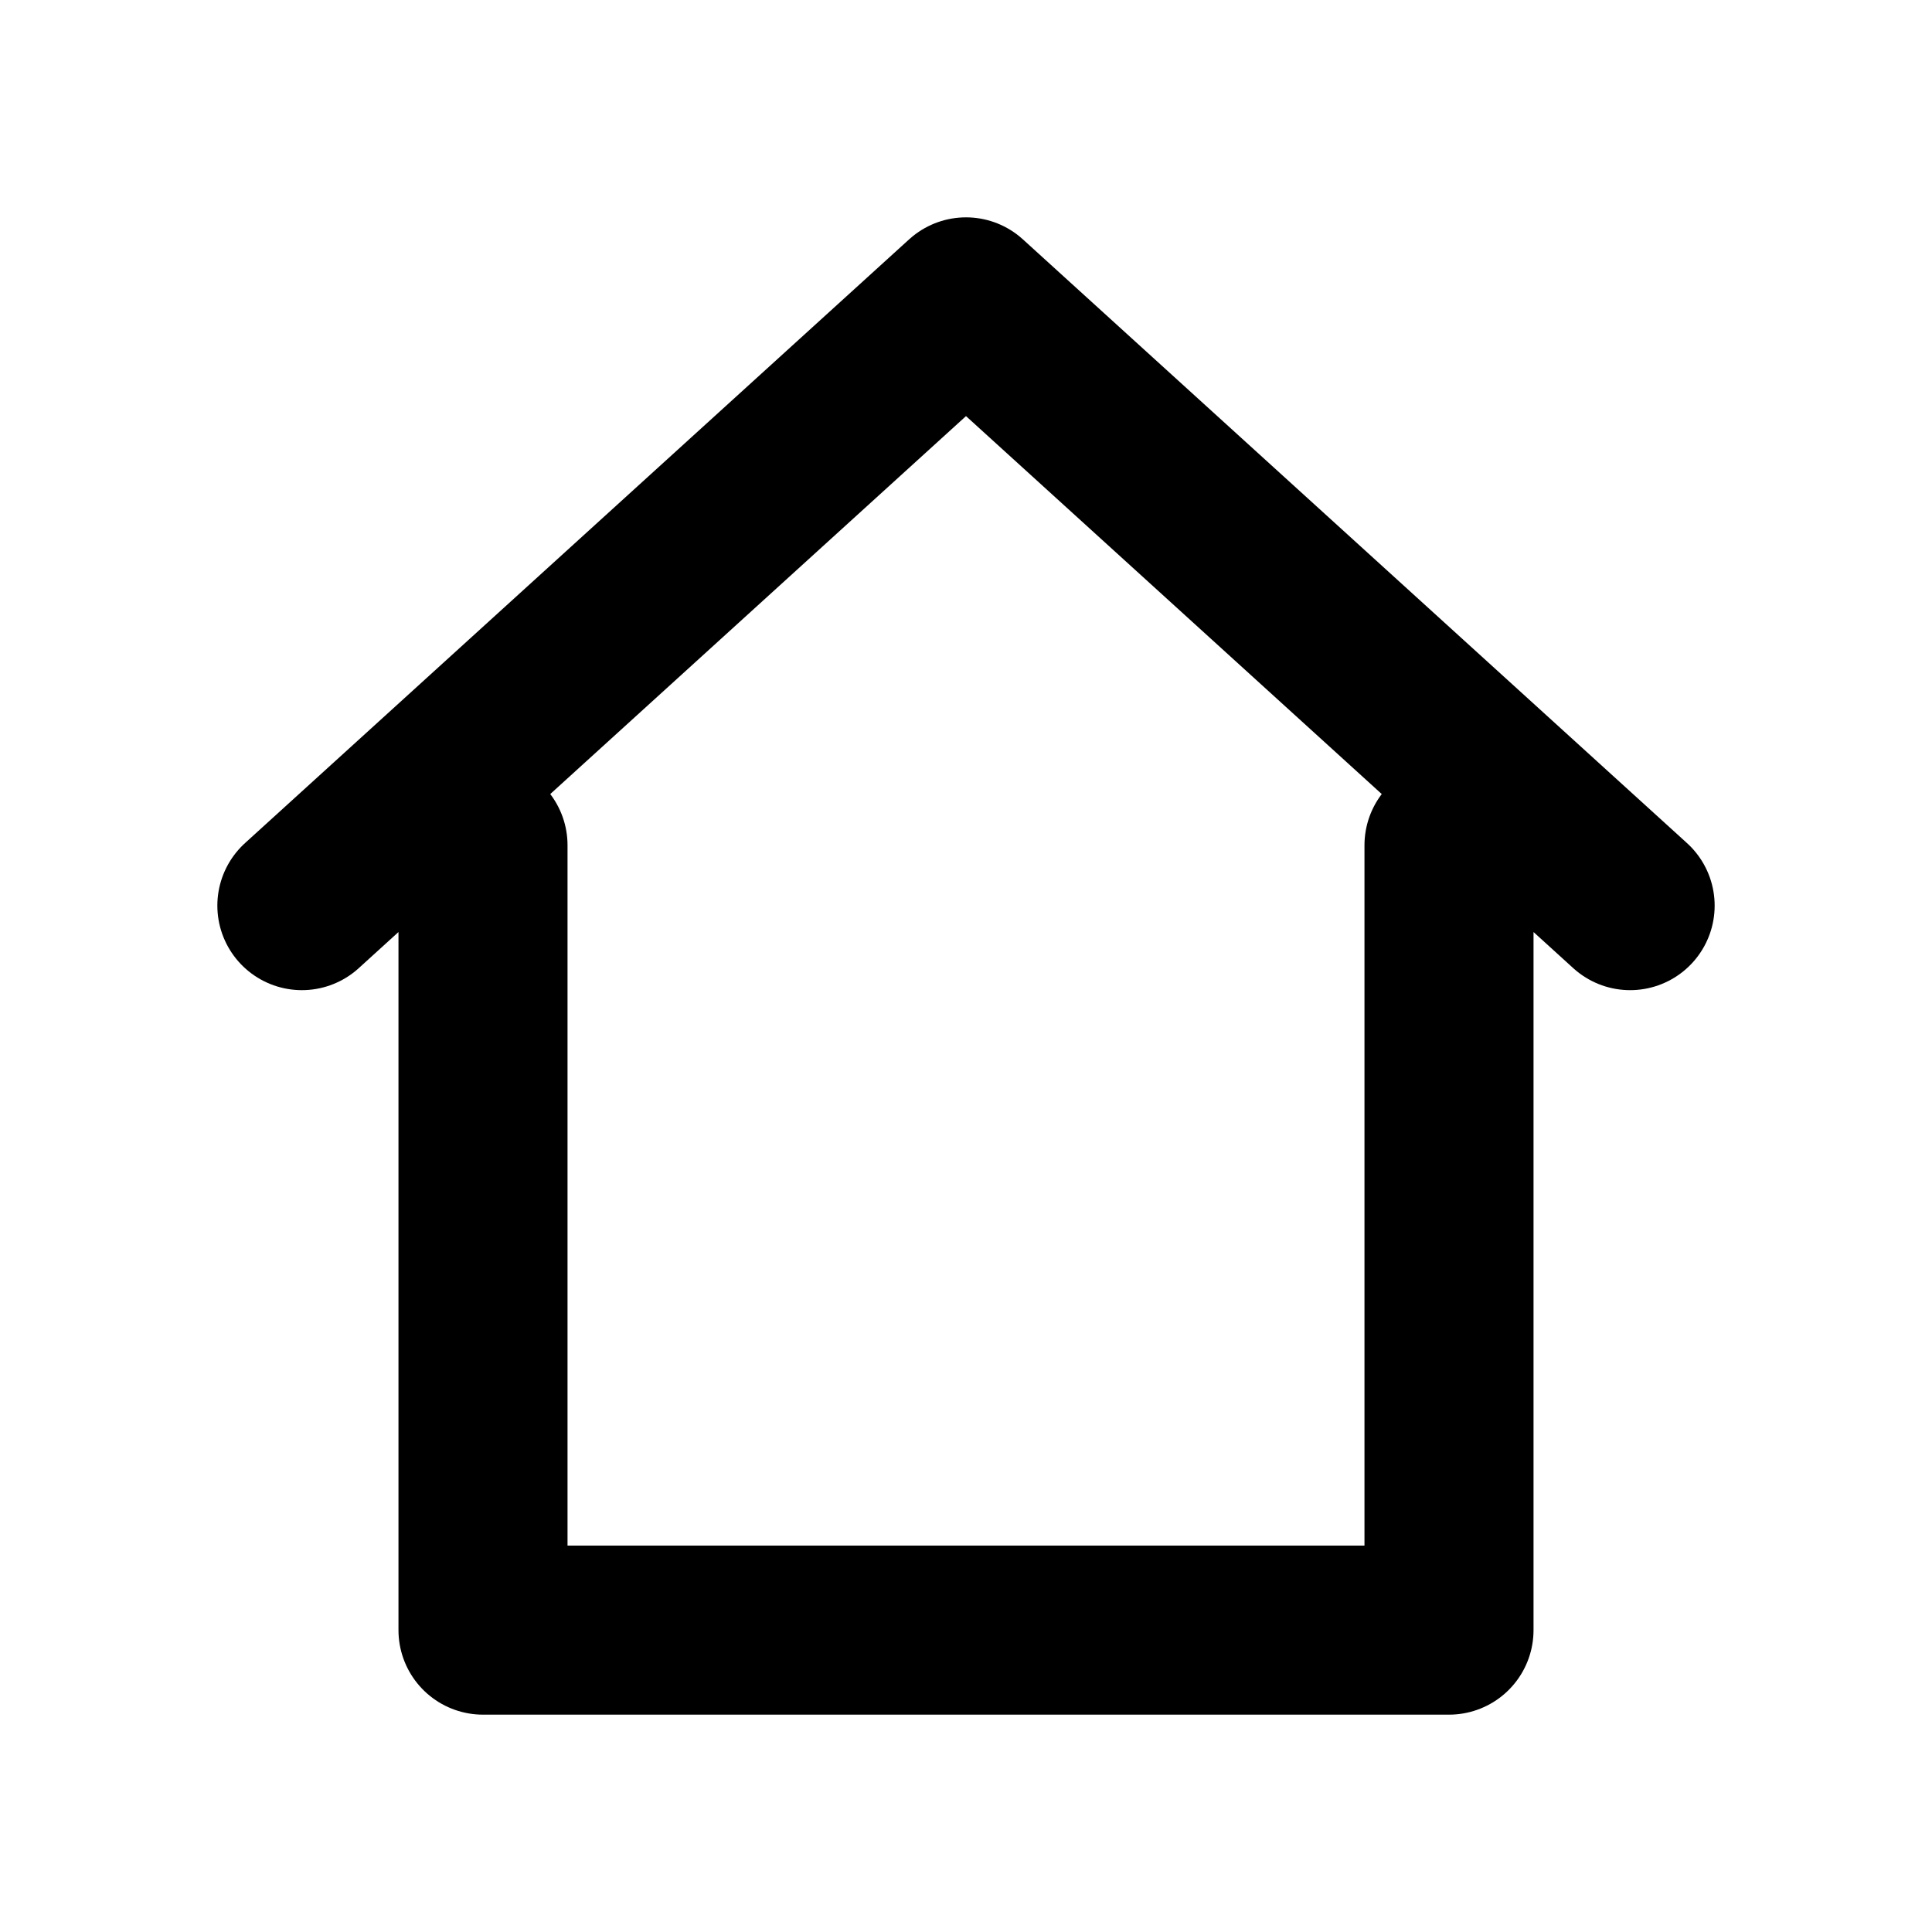
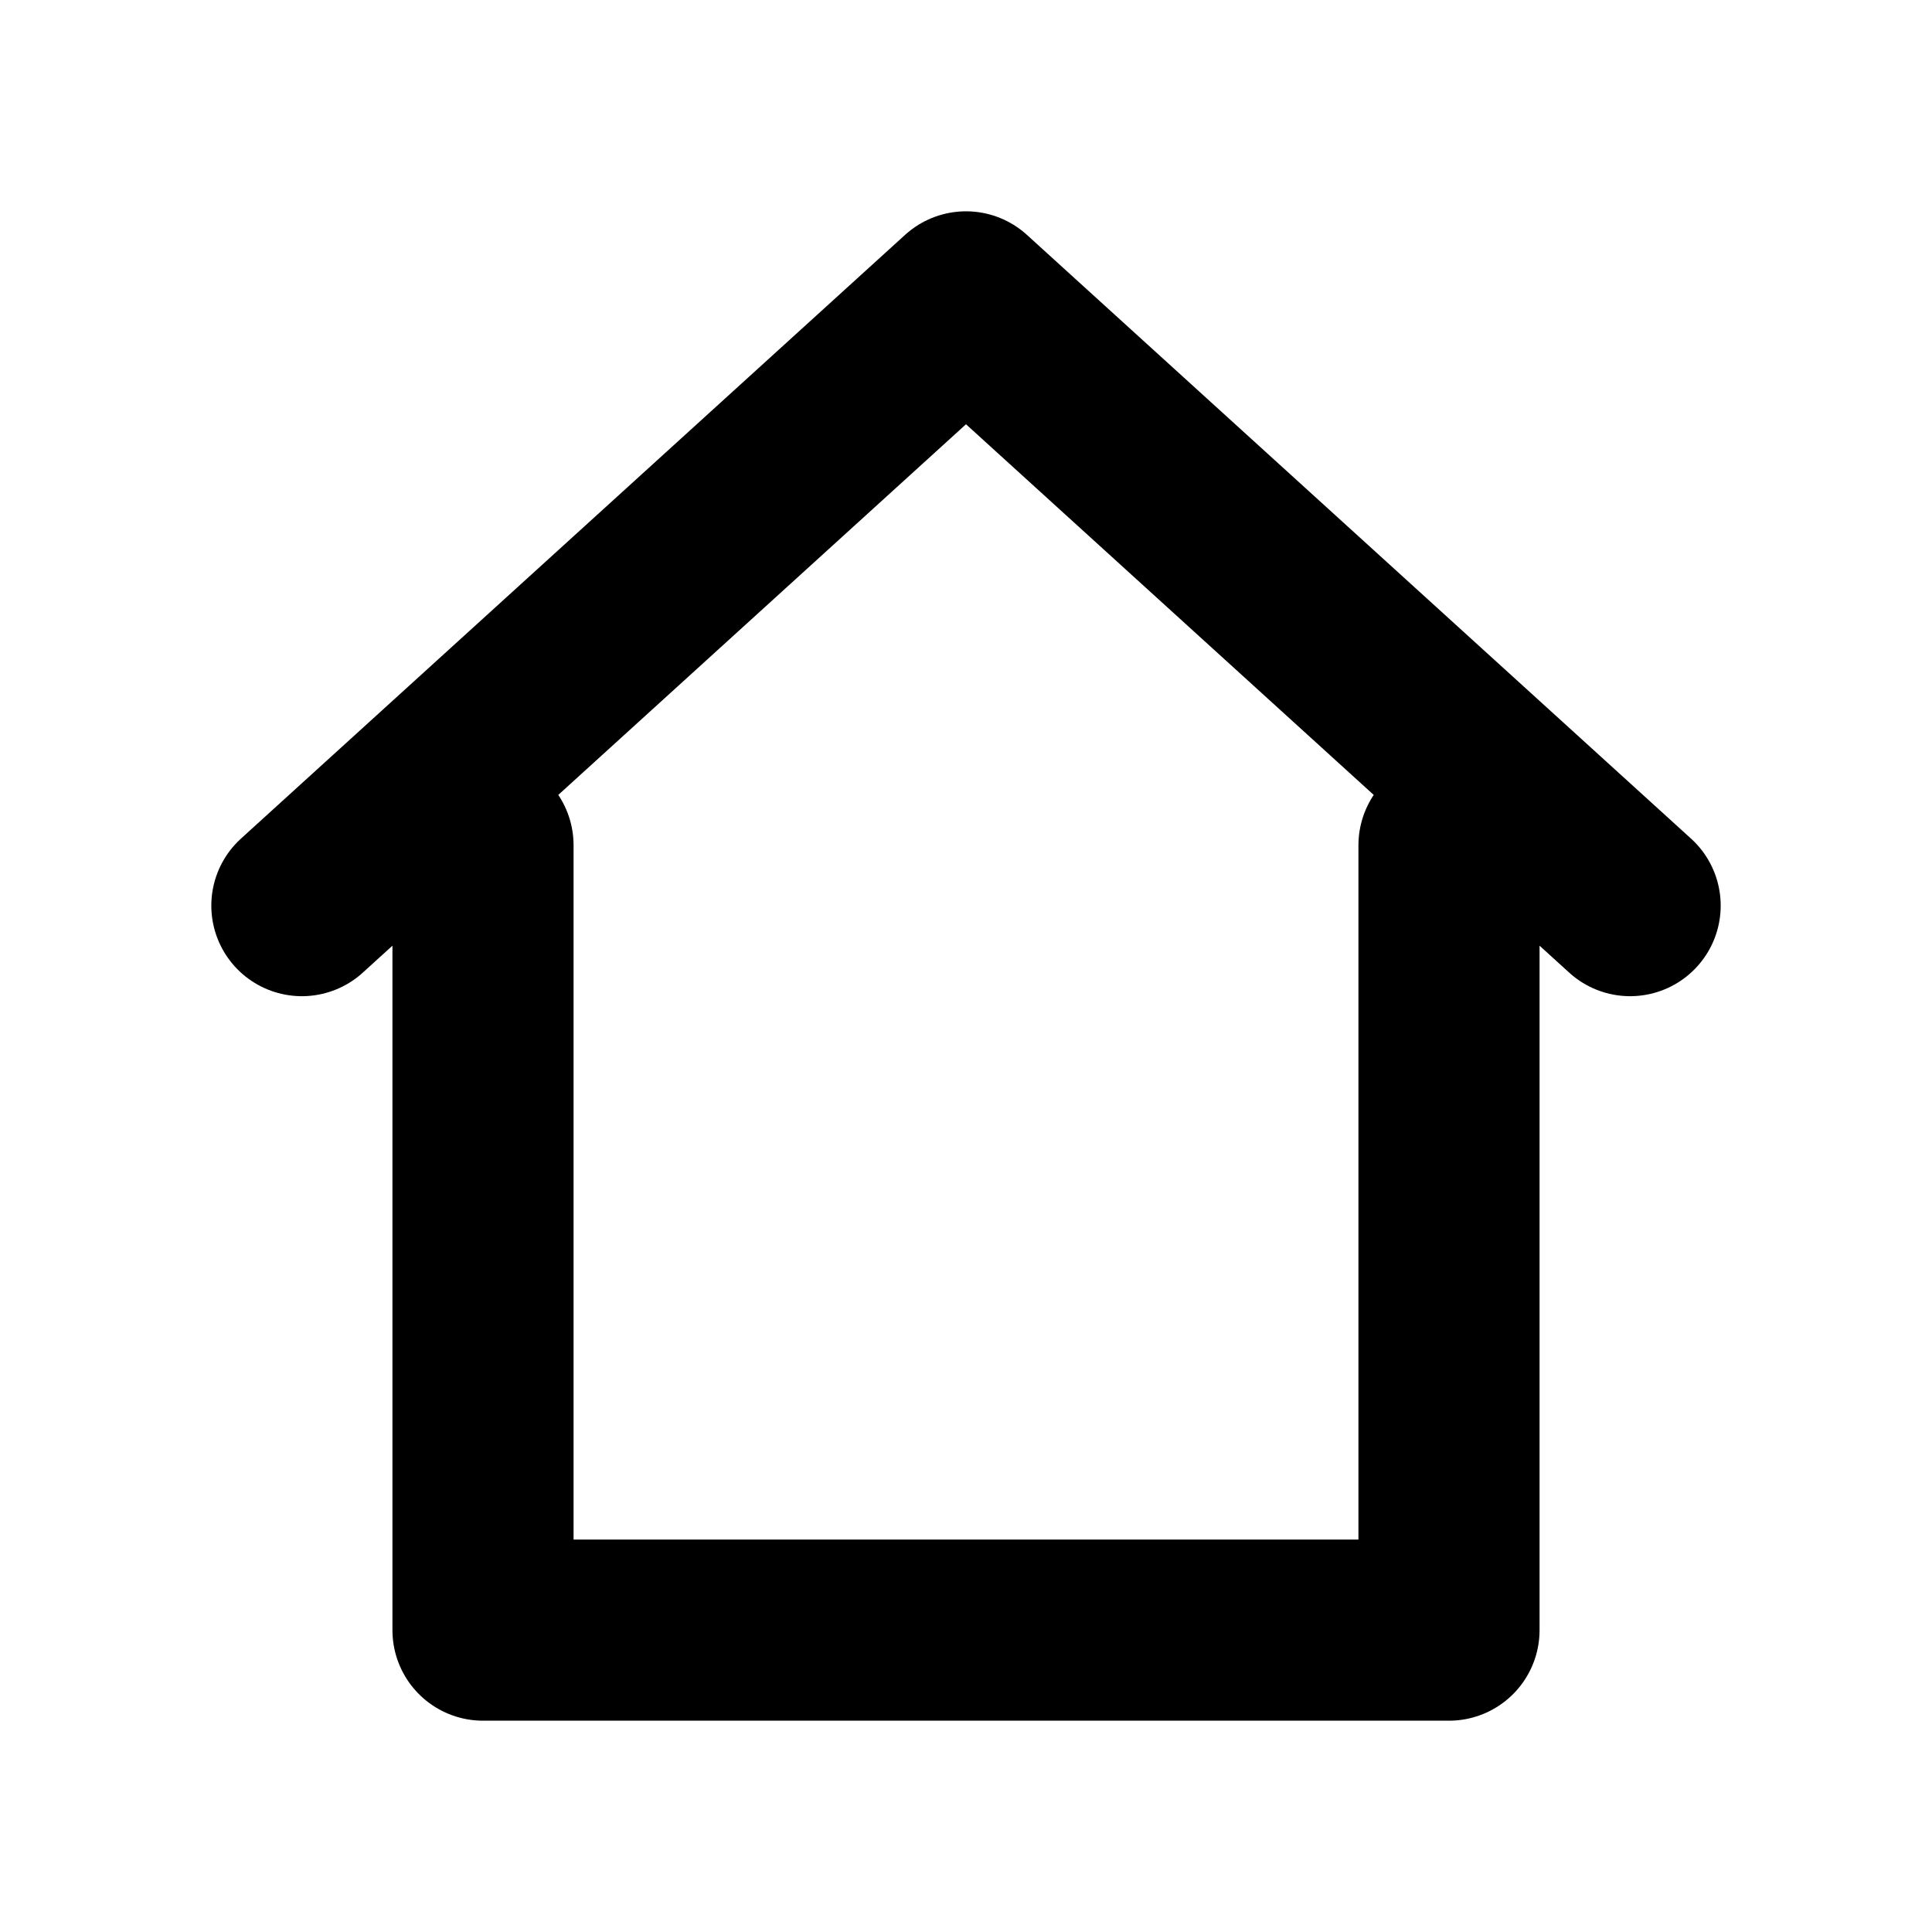
<svg xmlns="http://www.w3.org/2000/svg" width="16" height="16" viewBox="0 0 16 16">
-   <path d="M2.5 7.5L8 2.5l5.5 5M4 7v6.5h8V7" stroke="currentColor" stroke-width="1.4" fill="none" stroke-linejoin="round" stroke-linecap="round" />
+   <g fill="none" stroke="currentColor" stroke-width="1.5" stroke-linecap="round" stroke-linejoin="round">
+     <path d="M2.5 7.5L8 2.5l5.5 5M4 7v6.5h8V7" />
+   </g>
</svg>
